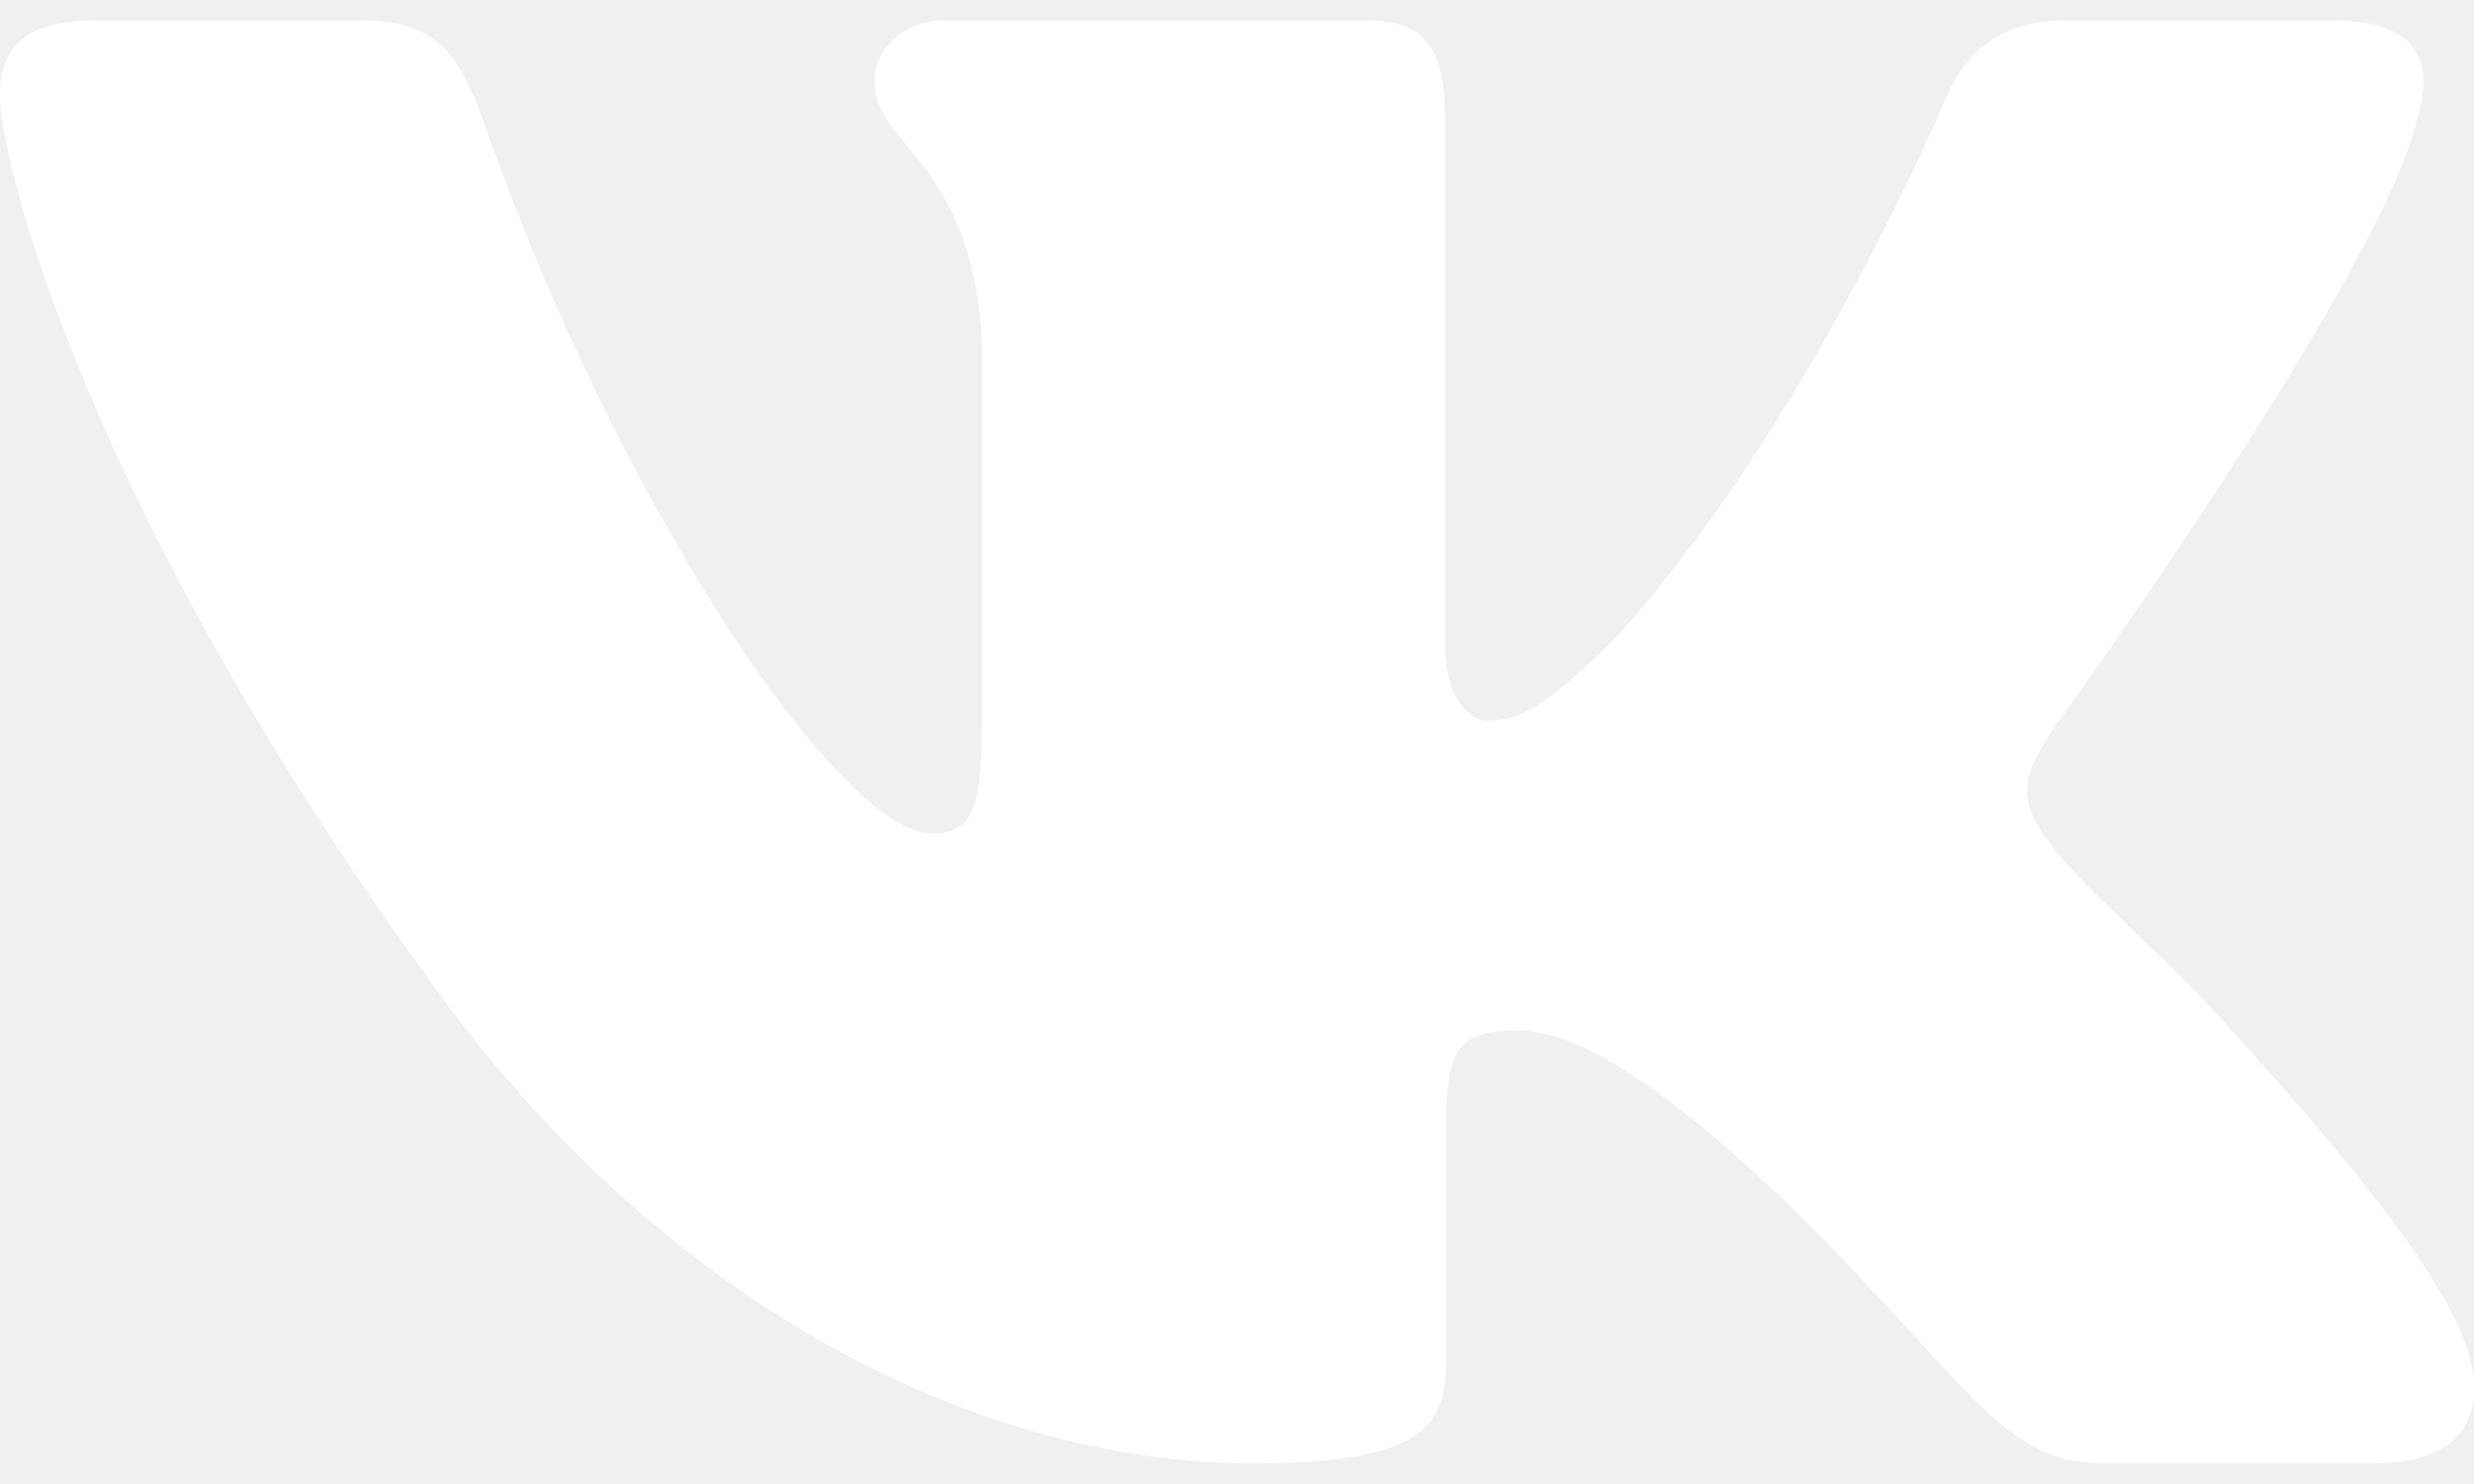
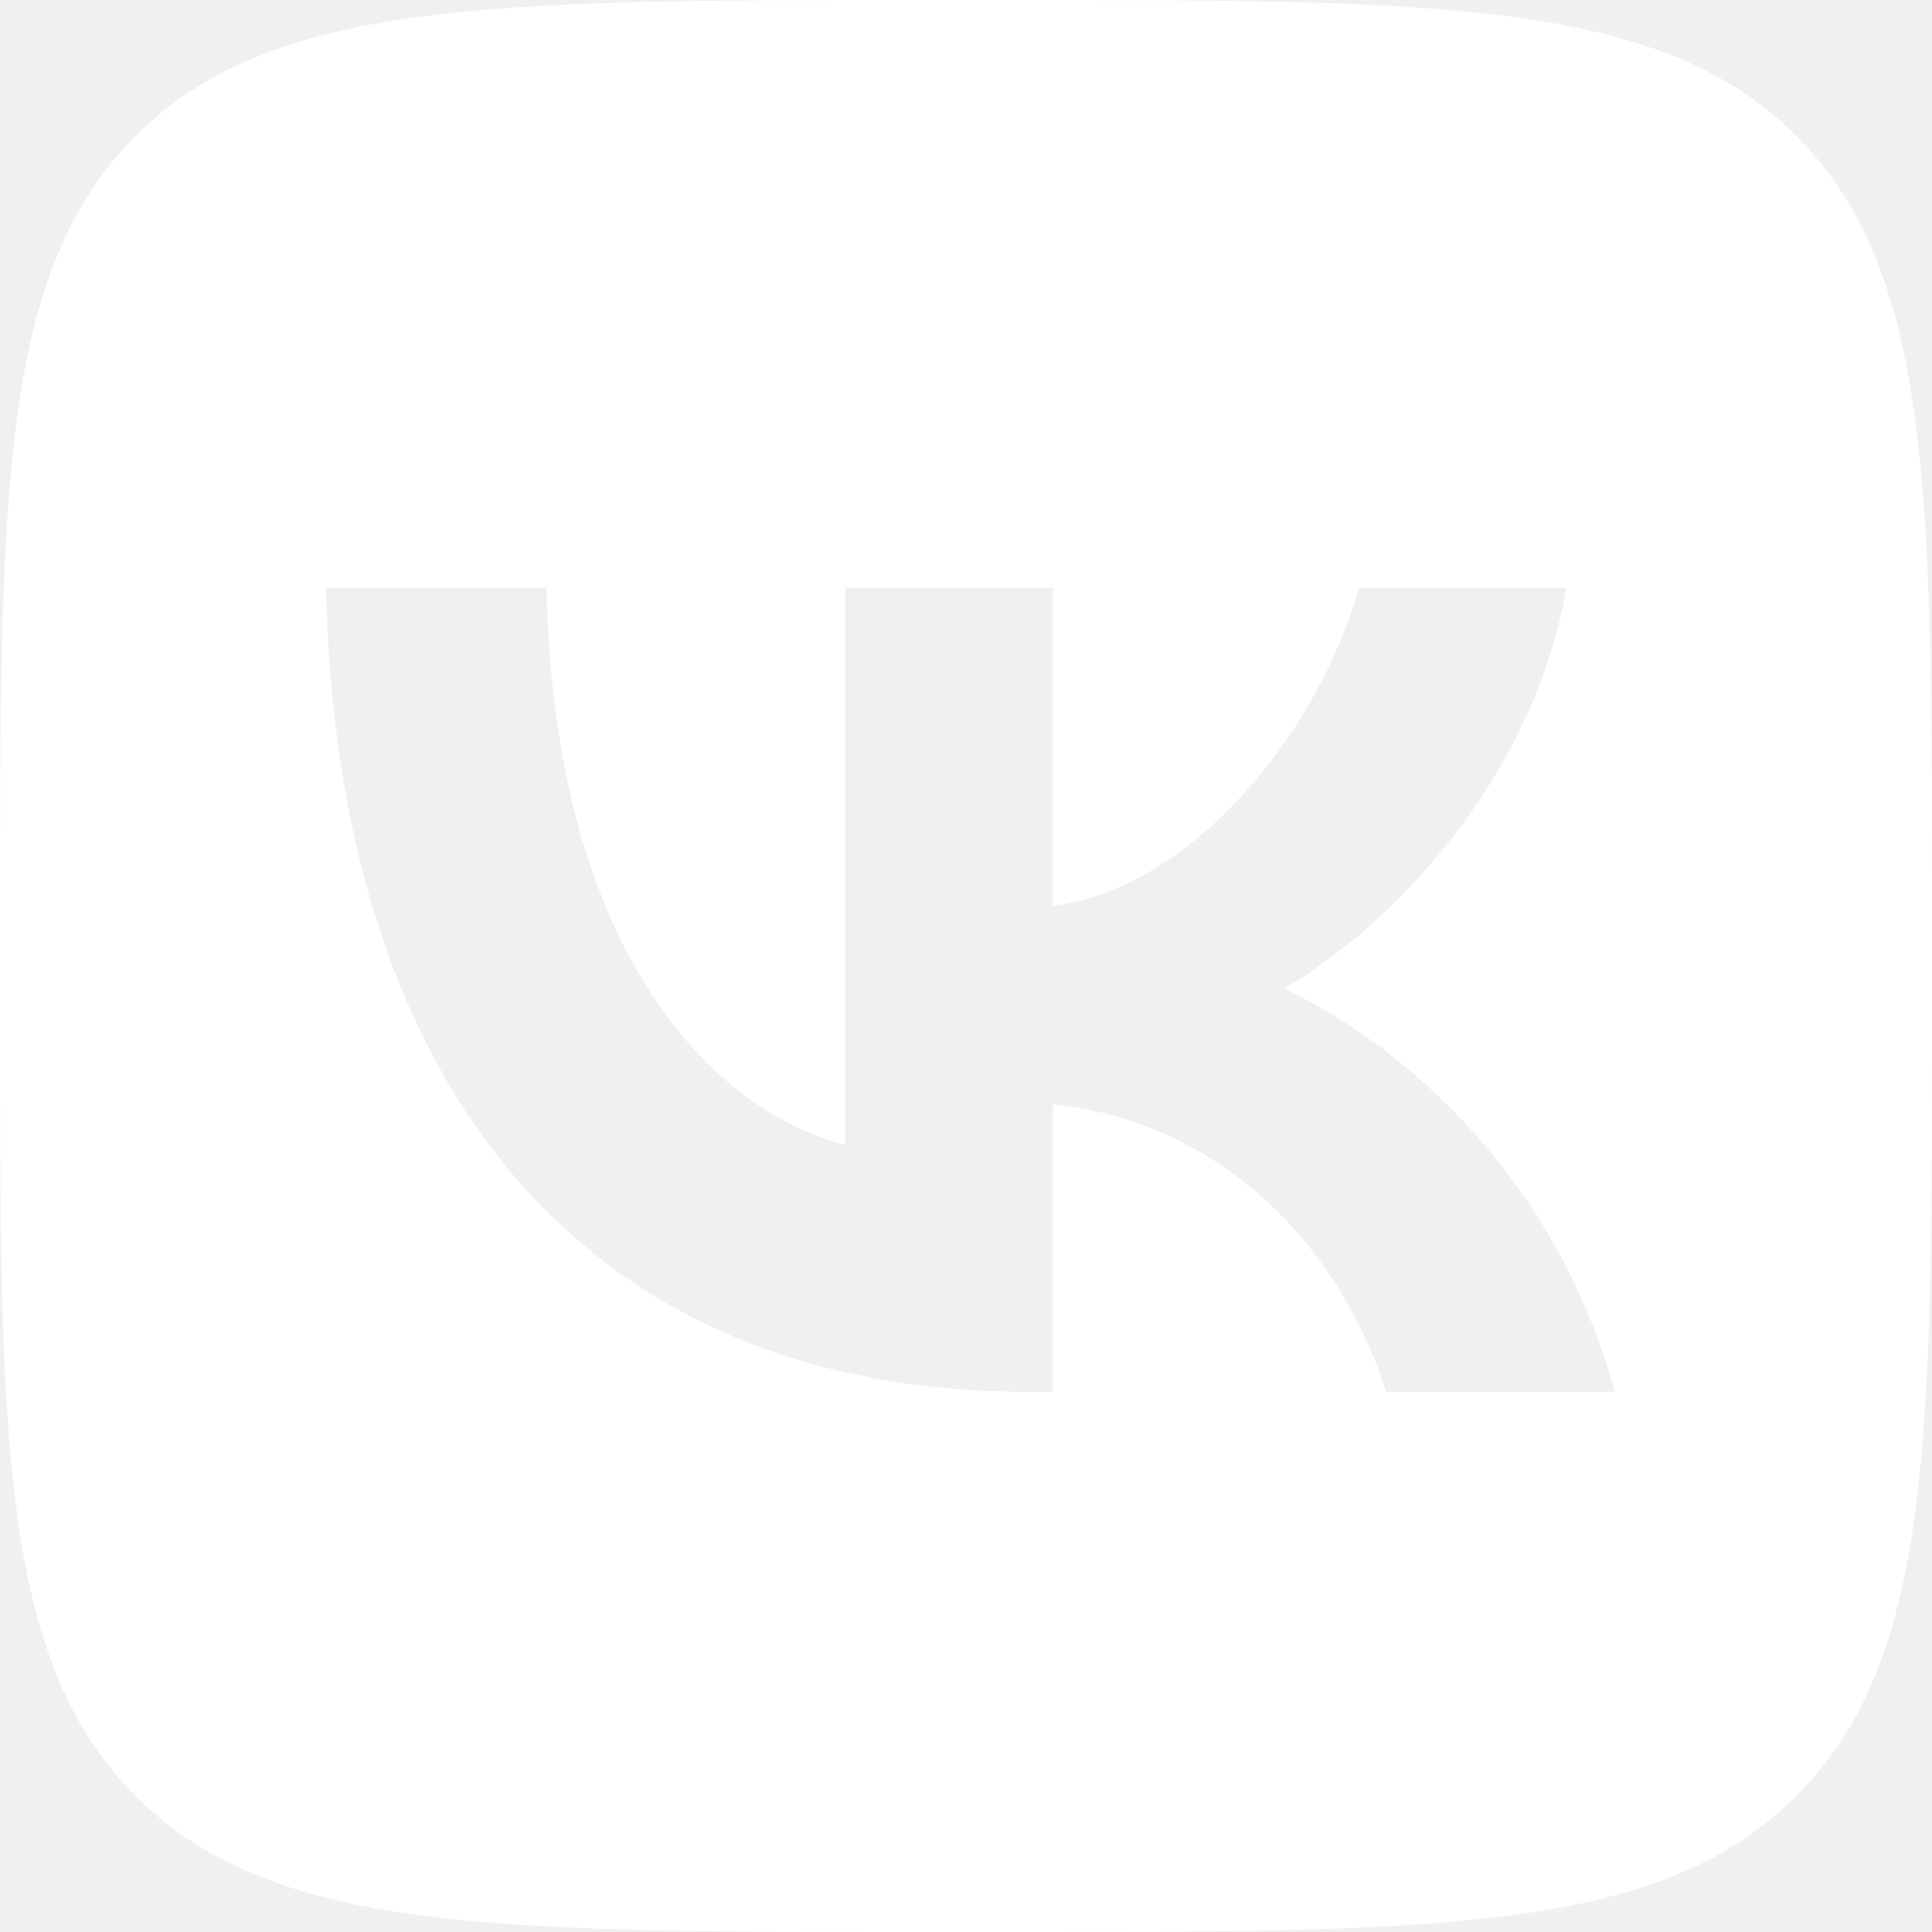
- <svg xmlns="http://www.w3.org/2000/svg" width="20" height="12" viewBox="0 0 20 12" fill="none">
-   <path fill-rule="evenodd" clip-rule="evenodd" d="M19.542 0.957C19.68 0.502 19.542 0.167 18.879 0.167H16.692C16.135 0.167 15.878 0.456 15.739 0.775C15.739 0.775 14.627 3.438 13.051 5.168C12.541 5.67 12.309 5.829 12.031 5.829C11.892 5.829 11.682 5.67 11.682 5.214V0.957C11.682 0.41 11.529 0.167 11.066 0.167H7.626C7.278 0.167 7.069 0.42 7.069 0.661C7.069 1.178 7.857 1.298 7.938 2.755V5.92C7.938 6.614 7.811 6.74 7.532 6.74C6.791 6.74 4.987 4.064 3.916 1.002C3.708 0.407 3.498 0.167 2.939 0.167H0.75C0.125 0.167 0 0.456 0 0.775C0 1.343 0.742 4.167 3.454 7.901C5.263 10.451 7.808 11.833 10.127 11.833C11.518 11.833 11.69 11.527 11.69 10.997V9.07C11.69 8.456 11.822 8.333 12.262 8.333C12.588 8.333 13.143 8.493 14.442 9.722C15.925 11.18 16.169 11.833 17.004 11.833H19.192C19.817 11.833 20.13 11.527 19.95 10.92C19.752 10.317 19.043 9.441 18.104 8.402C17.594 7.81 16.829 7.172 16.597 6.853C16.273 6.444 16.365 6.262 16.597 5.897C16.597 5.897 19.263 2.209 19.541 0.957H19.542Z" fill="white" />
+ <svg xmlns="http://www.w3.org/2000/svg" width="60" height="60" viewBox="0 0 60 60" fill="none">
+   <path fill-rule="evenodd" clip-rule="evenodd" d="M4.218 4.218C0 8.435 0 15.223 0 28.8V31.2C0 44.776 0 51.565 4.218 55.782C8.435 60 15.223 60 28.8 60H31.2C44.776 60 51.565 60 55.782 55.782C60 51.565 60 44.776 60 31.2V28.8C60 15.223 60 8.435 55.782 4.218C51.565 0 44.776 0 31.2 0H28.8C15.223 0 8.435 0 4.218 4.218ZM10.125 18.25C10.45 33.85 18.25 43.225 31.925 43.225H32.7V34.3C37.725 34.8 41.525 38.475 43.05 43.225H50.15C48.2 36.125 43.075 32.2 39.875 30.7C43.075 28.85 47.575 24.35 48.65 18.25H42.2C40.8 23.2 36.65 27.7 32.7 28.125V18.25H26.25V35.55C22.25 34.55 17.2 29.7 16.975 18.25H10.125Z" fill="white" />
</svg>
